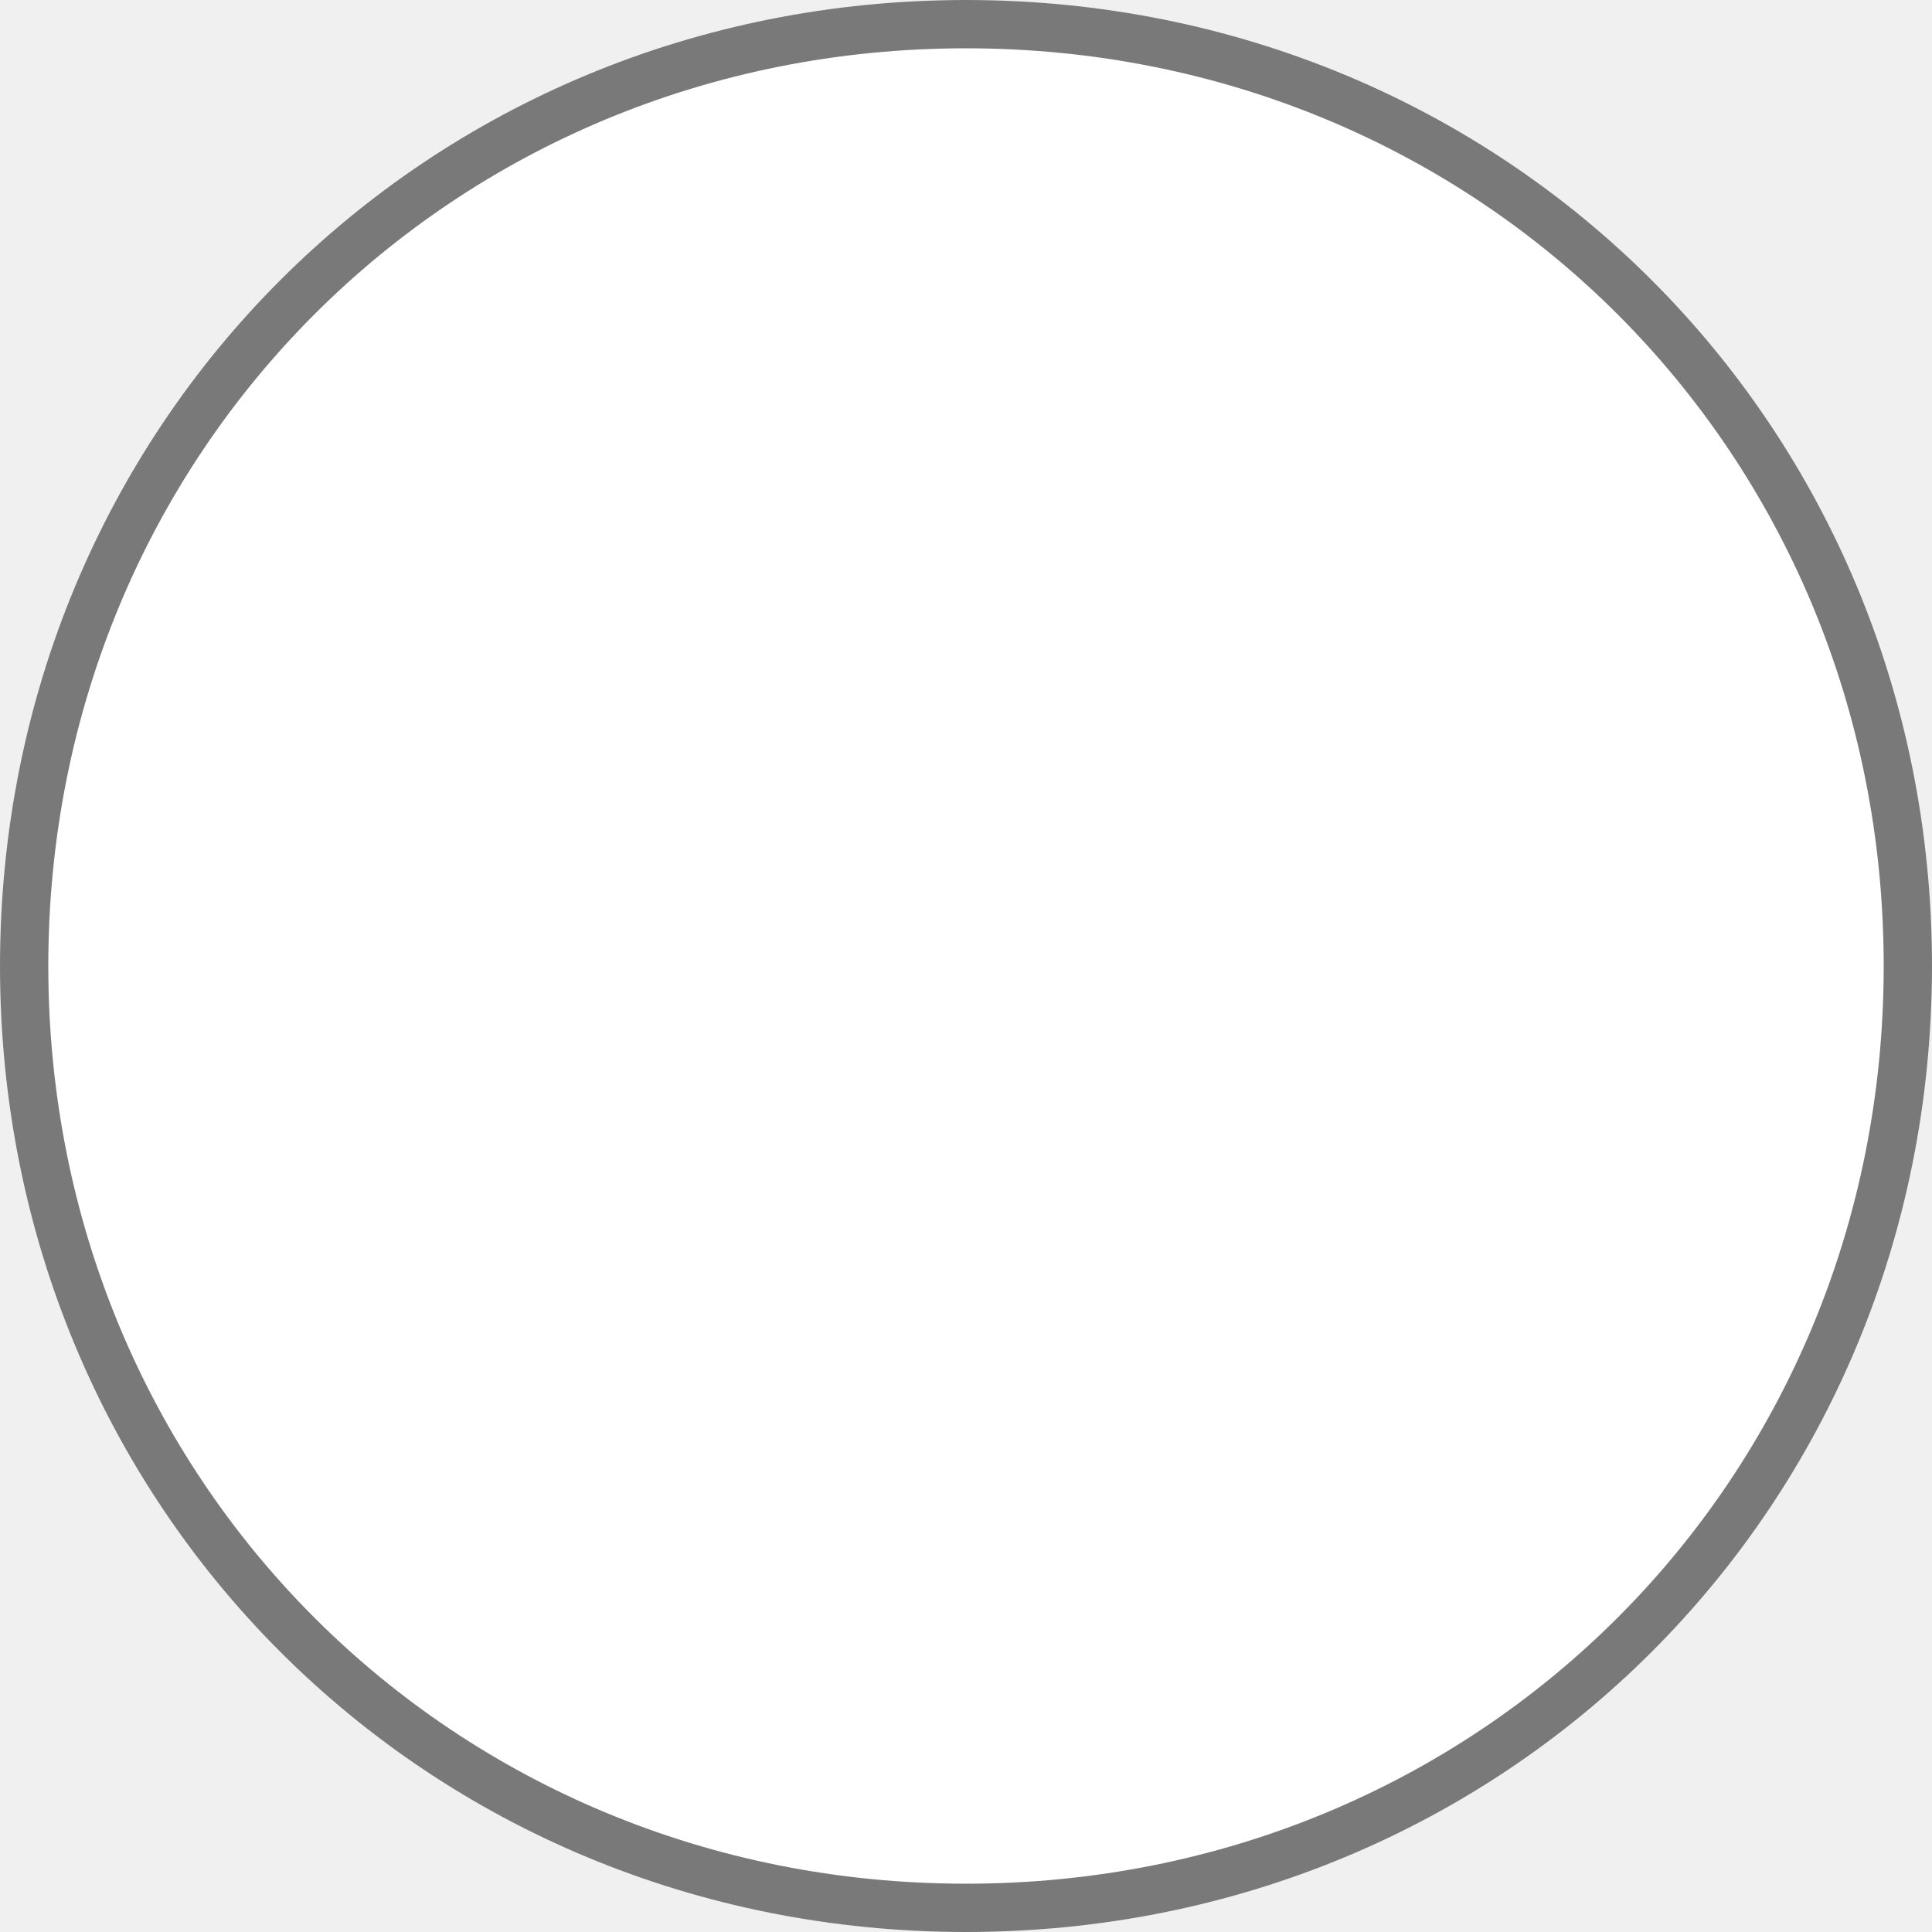
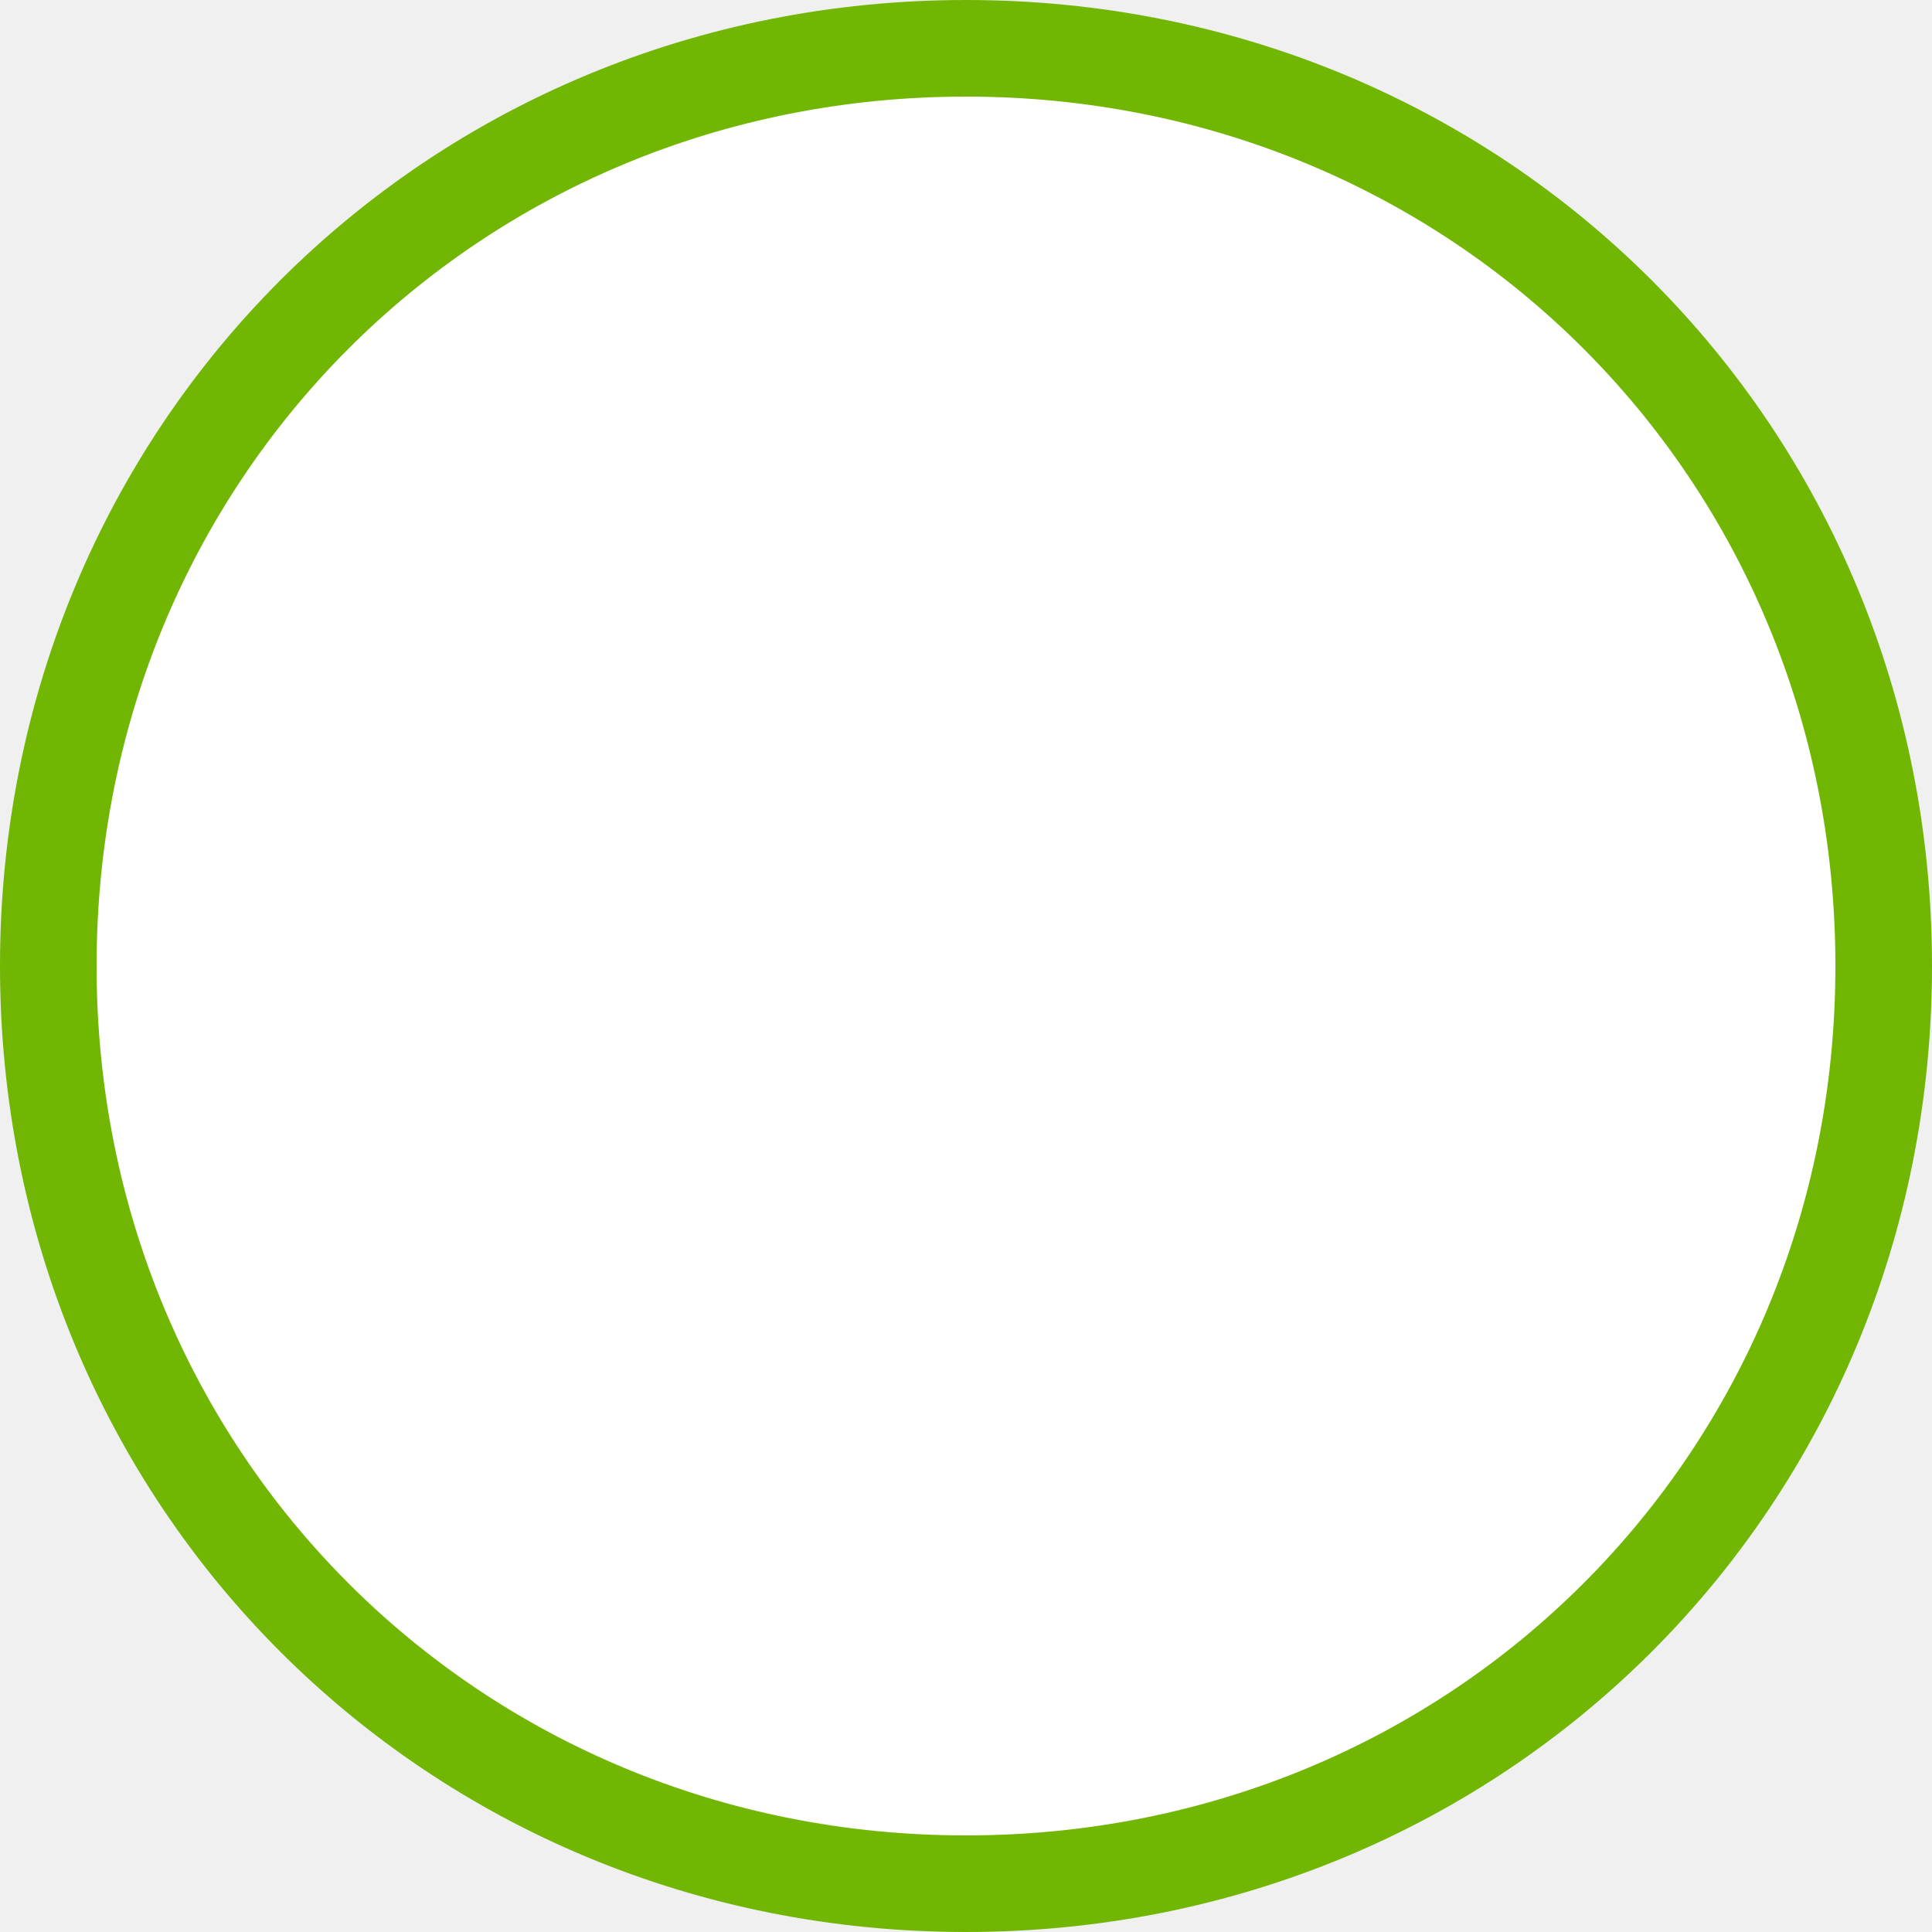
- <svg xmlns="http://www.w3.org/2000/svg" version="1.1" width="40px" height="40px">
-   <g transform="matrix(1 0 0 1 -1072 -803 )">
-     <path d="M 1092 803  C 1103.2 803  1112 811.8  1112 823  C 1112 834.2  1103.2 843  1092 843  C 1080.8 843  1072 834.2  1072 823  C 1072 811.8  1080.8 803  1092 803  Z " fill-rule="nonzero" fill="#ffffff" stroke="none" />
-     <path d="M 1092 803.5  C 1102.92 803.5  1111.5 812.08  1111.5 823  C 1111.5 833.92  1102.92 842.5  1092 842.5  C 1081.08 842.5  1072.5 833.92  1072.5 823  C 1072.5 812.08  1081.08 803.5  1092 803.5  Z " stroke-width="1" stroke="#797979" fill="none" />
+ <svg xmlns="http://www.w3.org/2000/svg" version="1.1" width="120px" height="120px">
+   <g transform="matrix(1 0 0 1 -30 -31 )">
+     <path d="M 90 36  C 120.8 36  145 60.2  145 91  C 145 121.8  120.8 146  90 146  C 59.2 146  35 121.8  35 91  C 35 60.2  59.2 36  90 36  Z " fill-rule="nonzero" fill="#ffffff" stroke="none" />
+     <path d="M 90 34  C 121.92 34  147 59.08  147 91  C 147 122.92  121.92 148  90 148  C 58.08 148  33 122.92  33 91  C 33 59.08  58.08 34  90 34  Z " stroke-width="6" stroke="#70b603" fill="none" />
  </g>
</svg>
